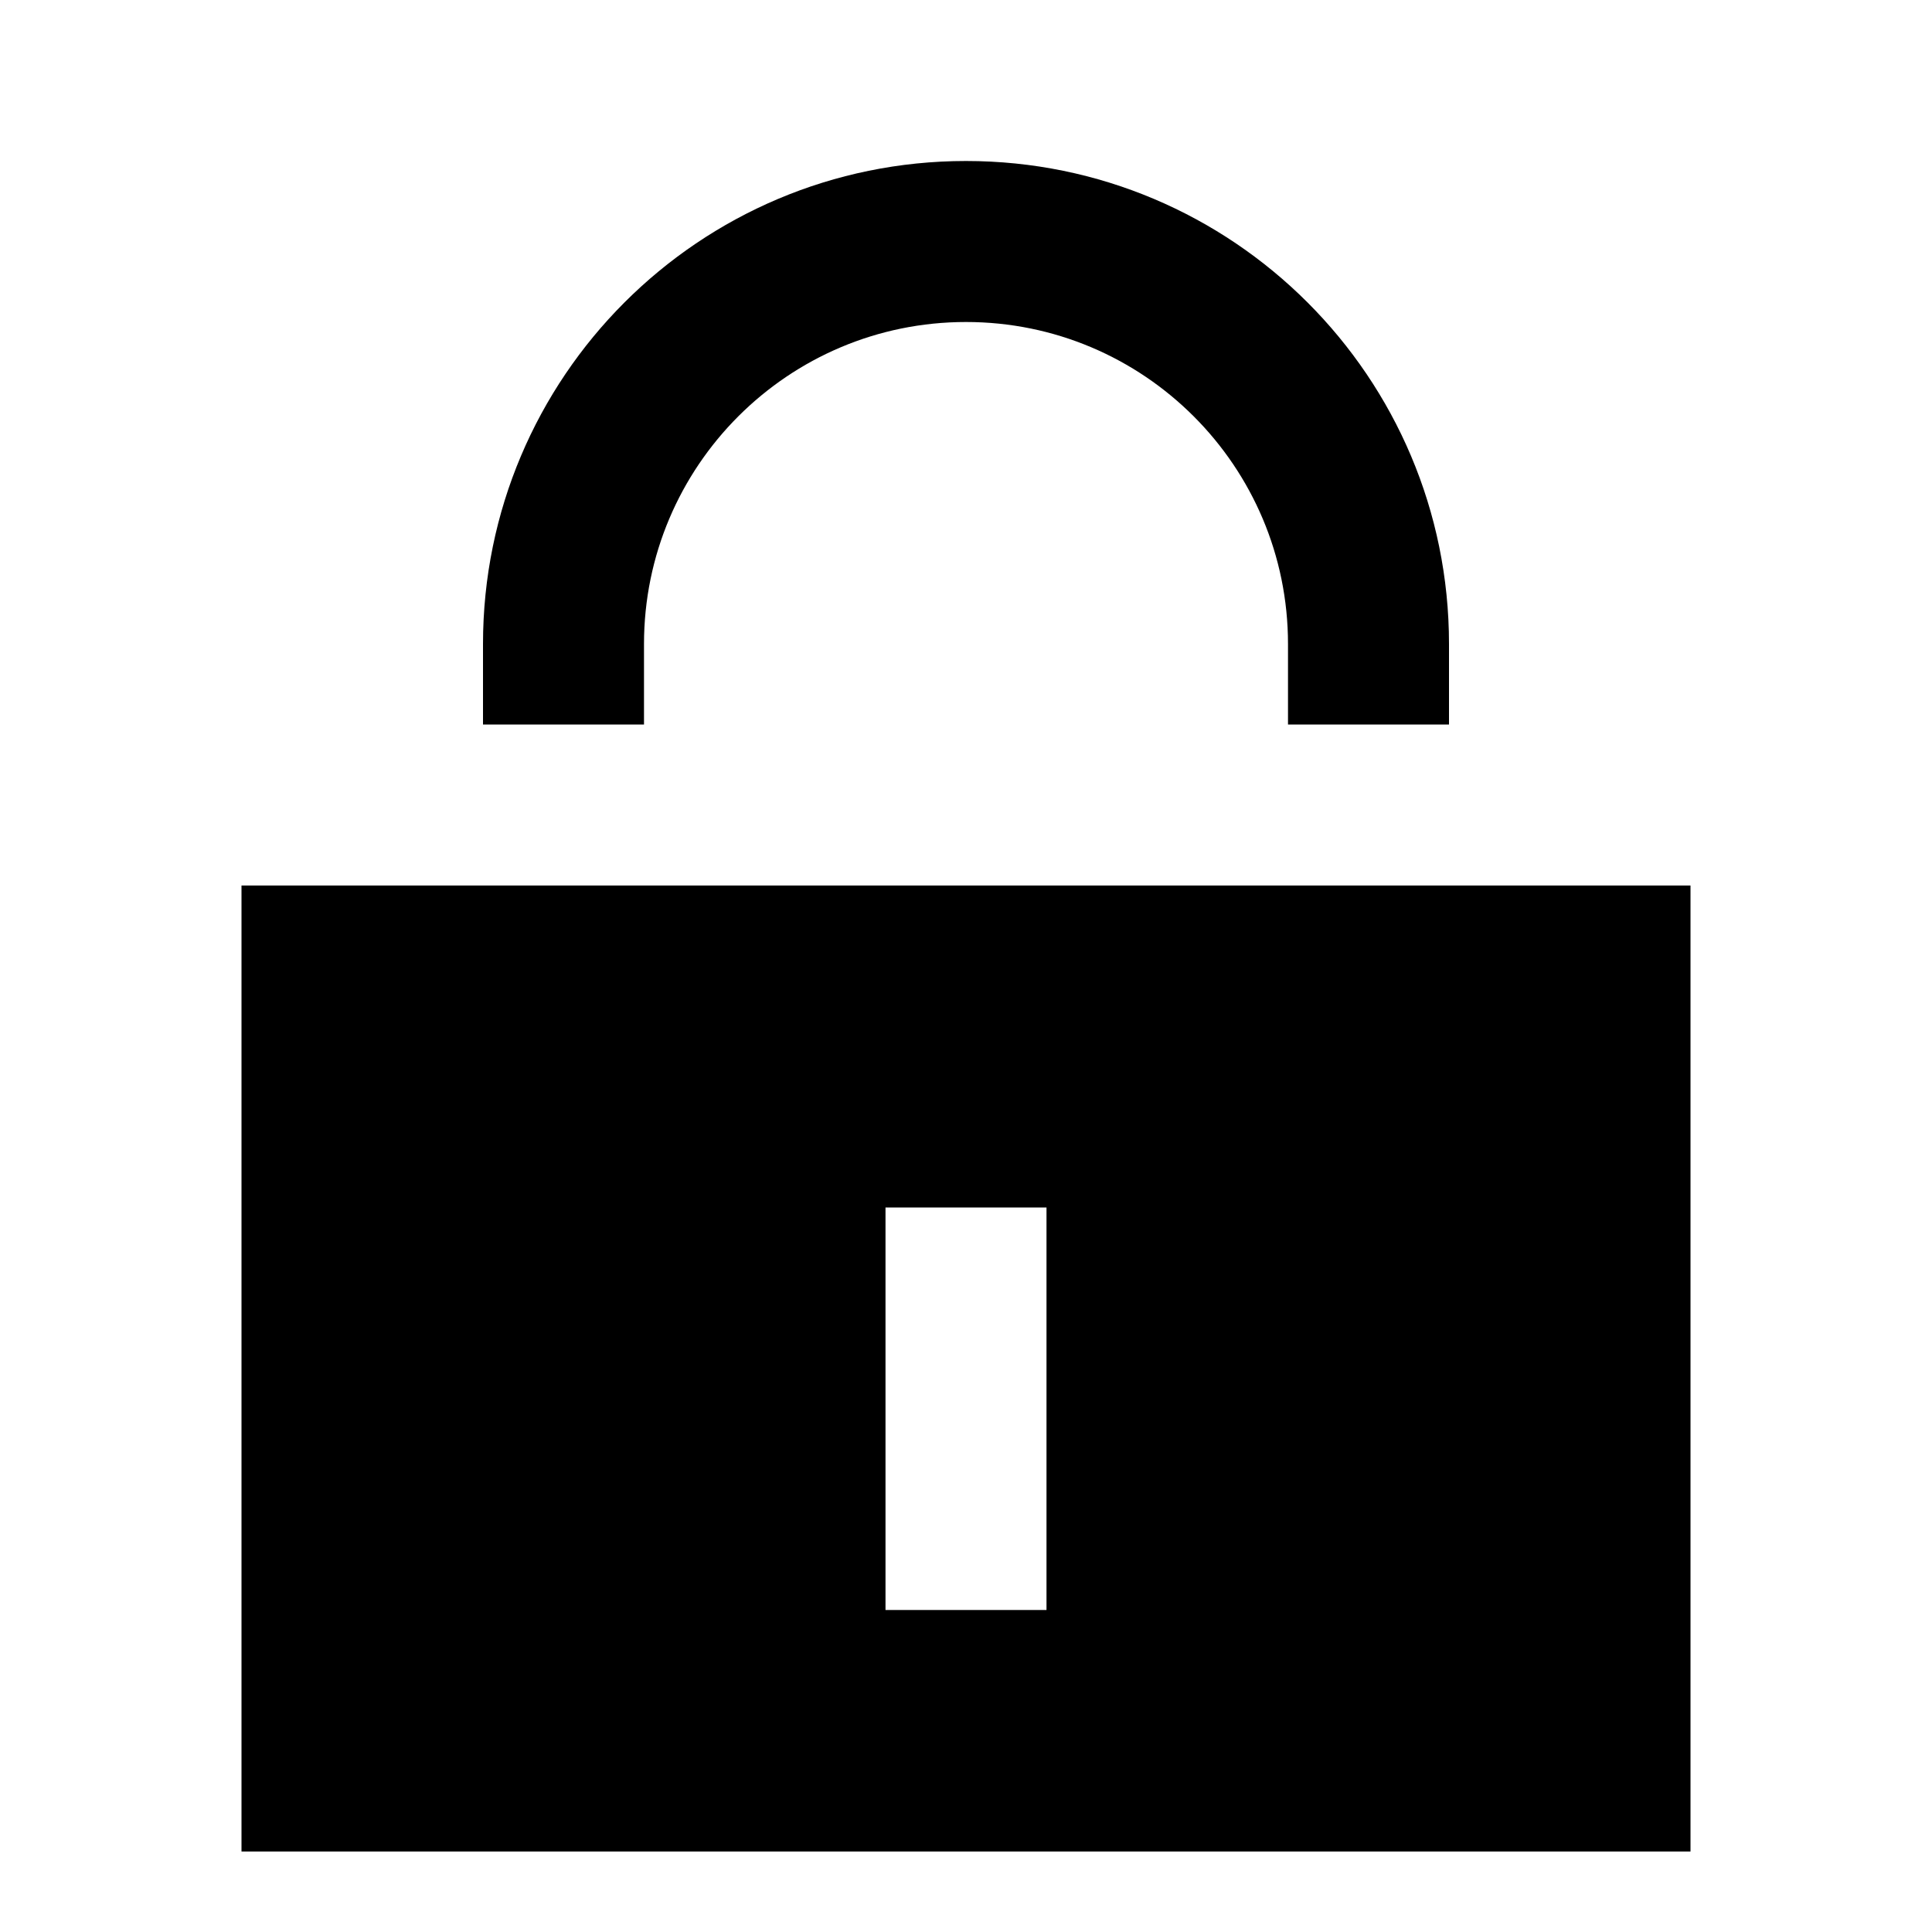
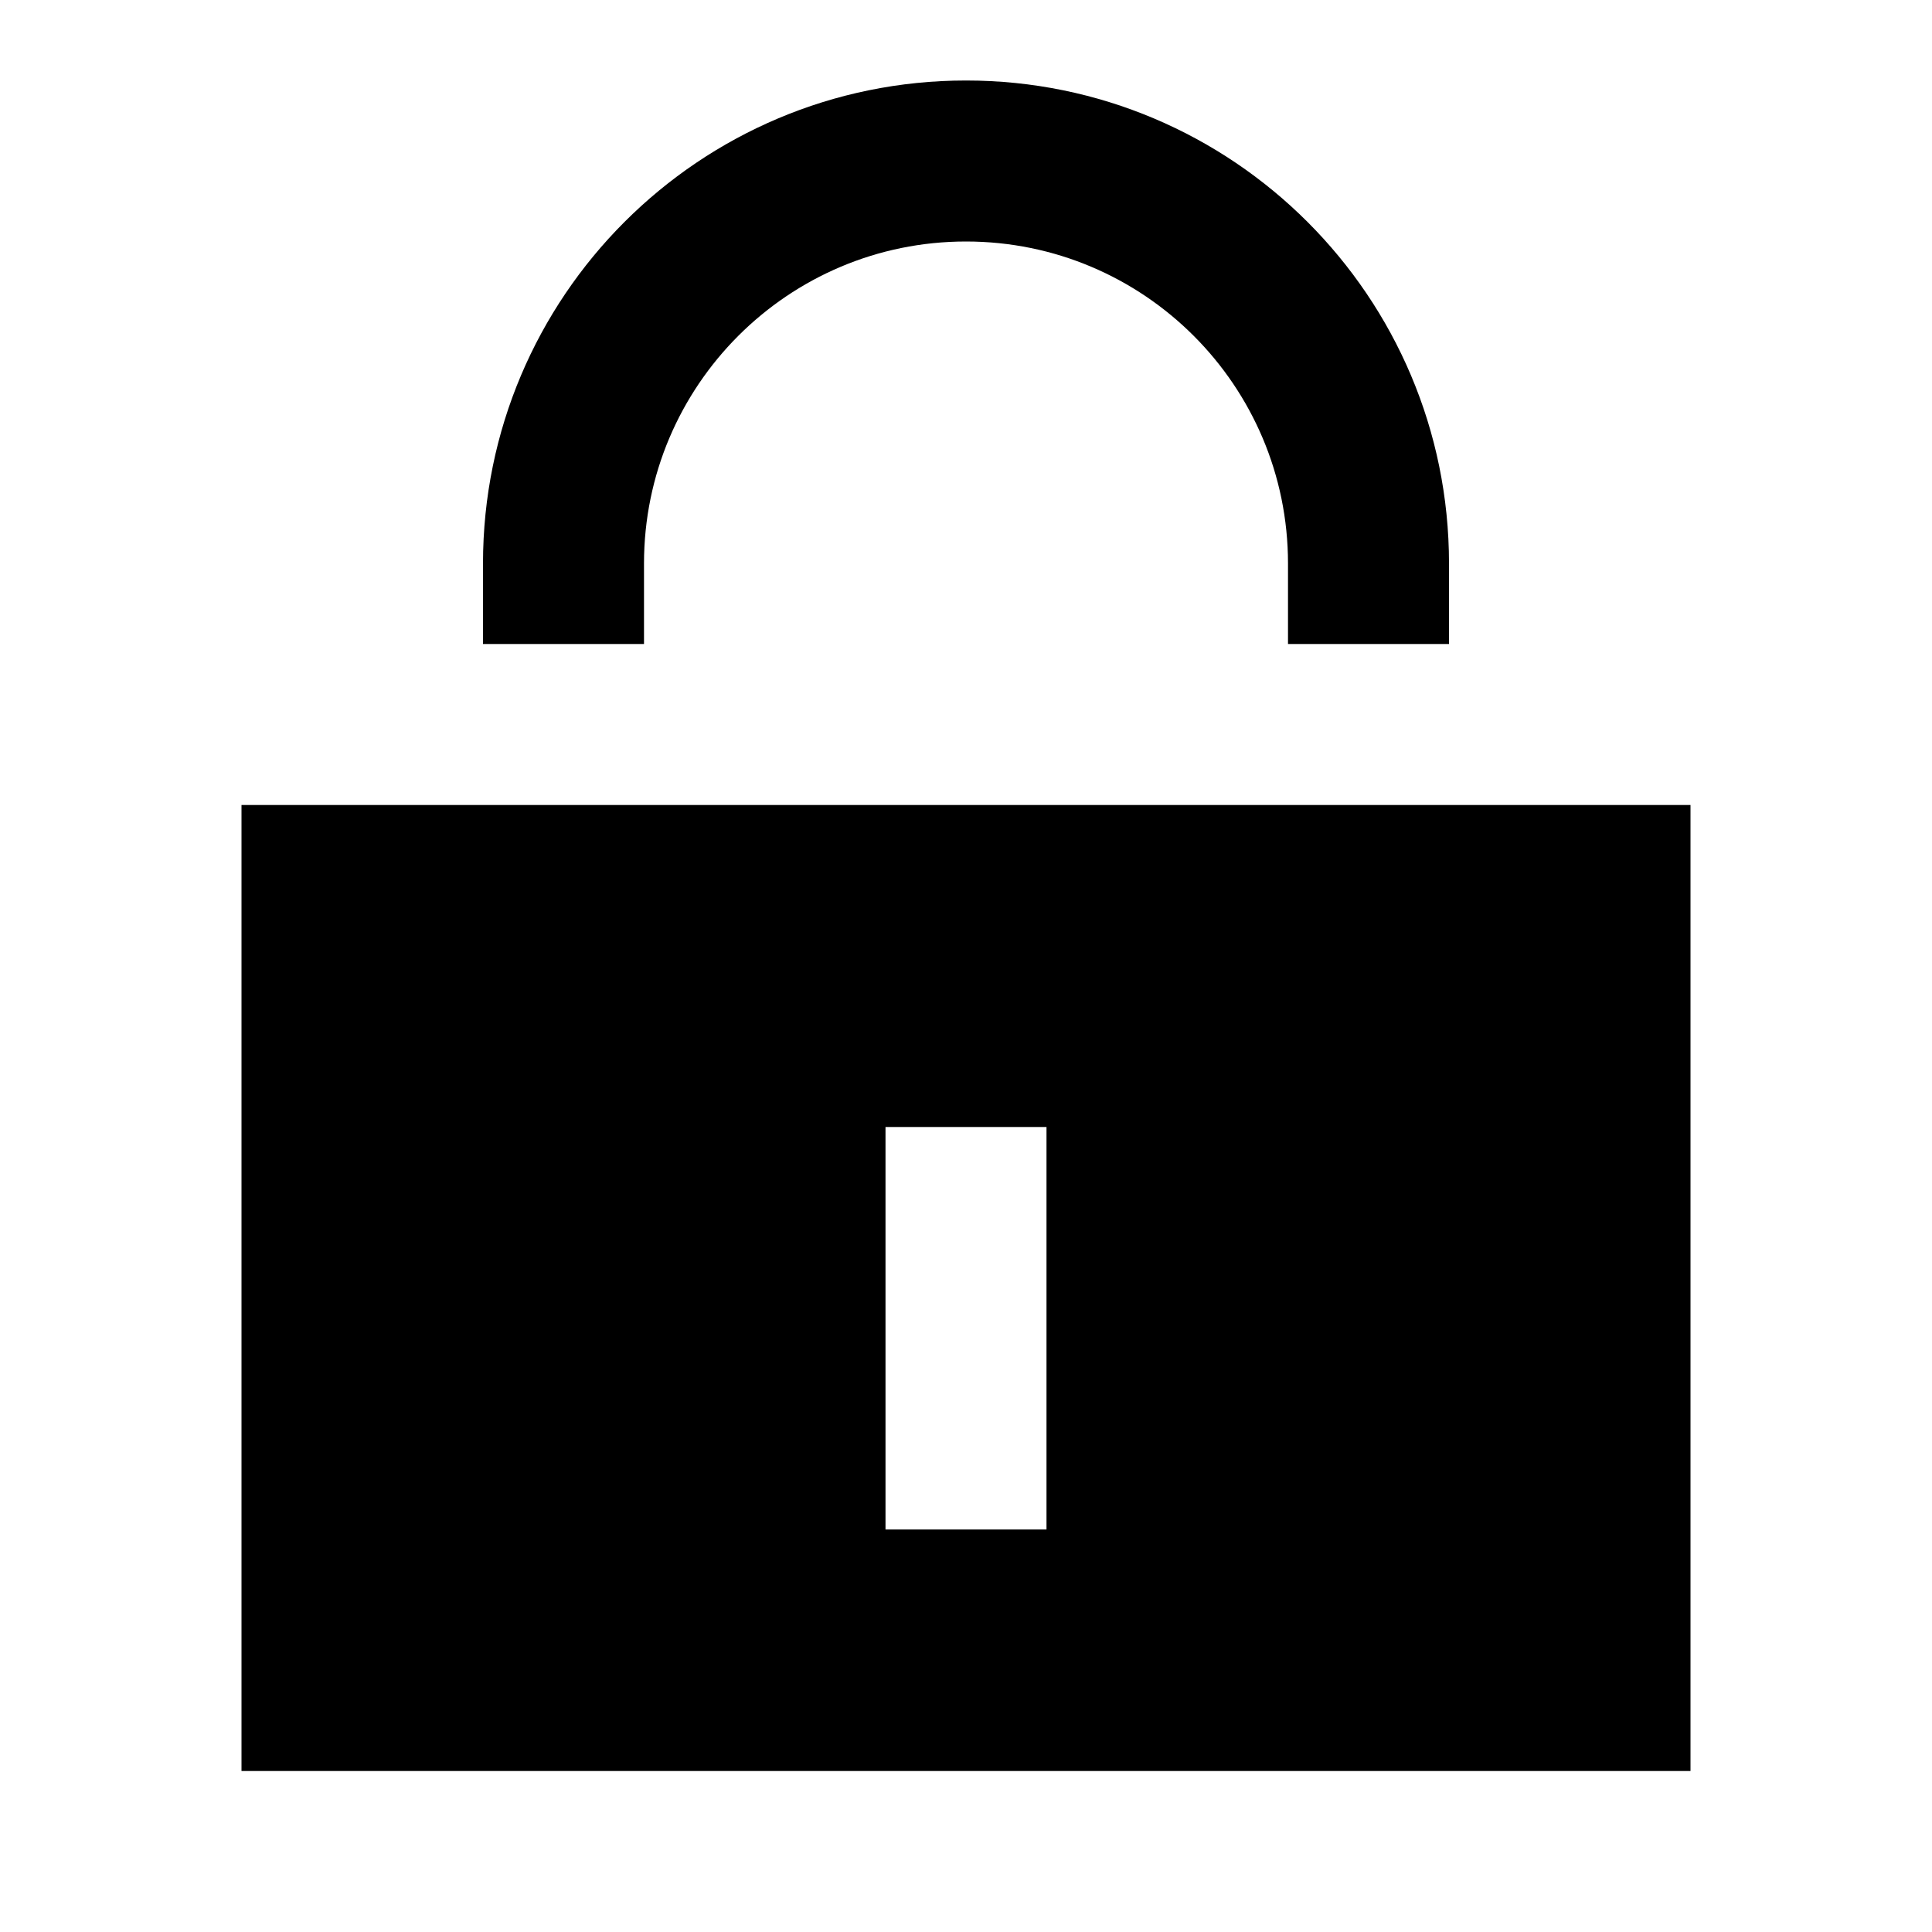
<svg xmlns="http://www.w3.org/2000/svg" viewBox="0 0 24 24" fill="currentColor">
-   <path d="M8 8C8 5.791 9.791 4 12 4C14.209 4 16 5.791 16 8V9H18V8C18 4.686 15.314 2 12 2C8.686 2 6 4.686 6 8V9H8V8Z" />
-   <path fill-rule="evenodd" clip-rule="evenodd" d="M21 23V11H3V23H21ZM13 15V20H11V15H13Z" />
+   <path d="M8 7a4 4 0 1 1 8 0v1h2V7A6 6 0 0 0 6 7v1h2V7Z" />
+   <path fill-rule="evenodd" d="M21 22V10H3v12h18Zm-8-8v5h-2v-5h2Z" clip-rule="evenodd" />
</svg>
